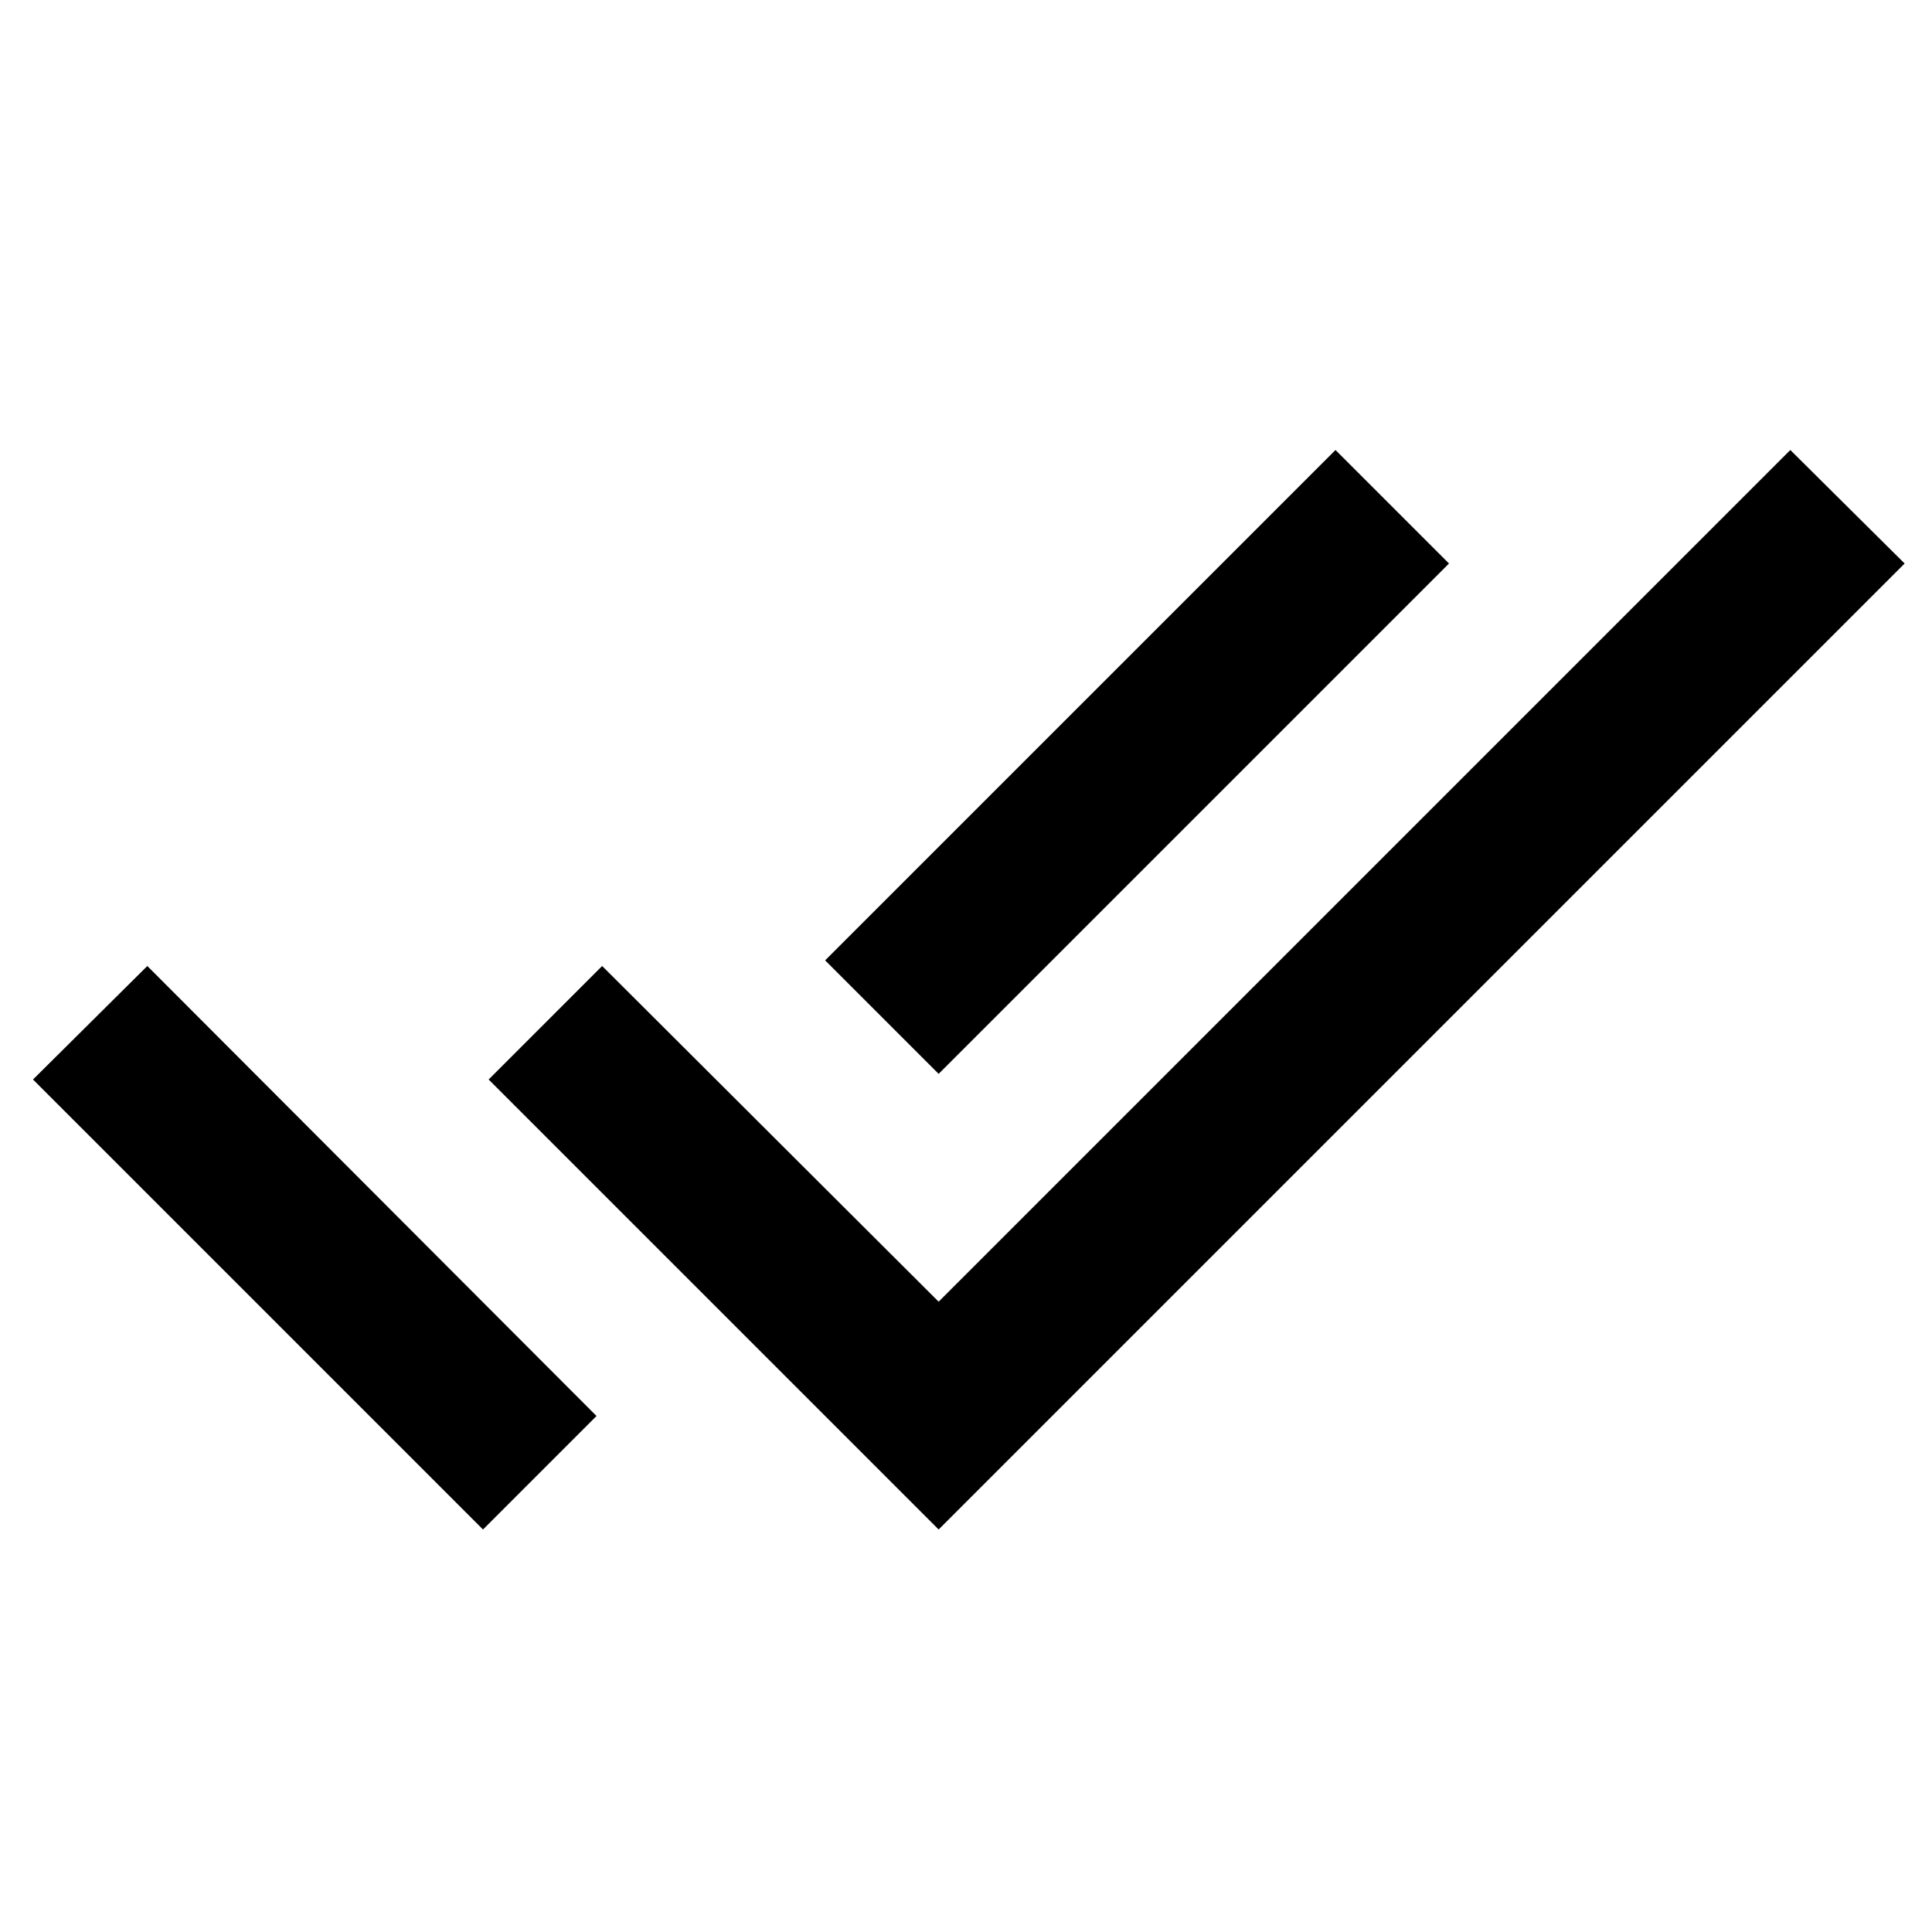
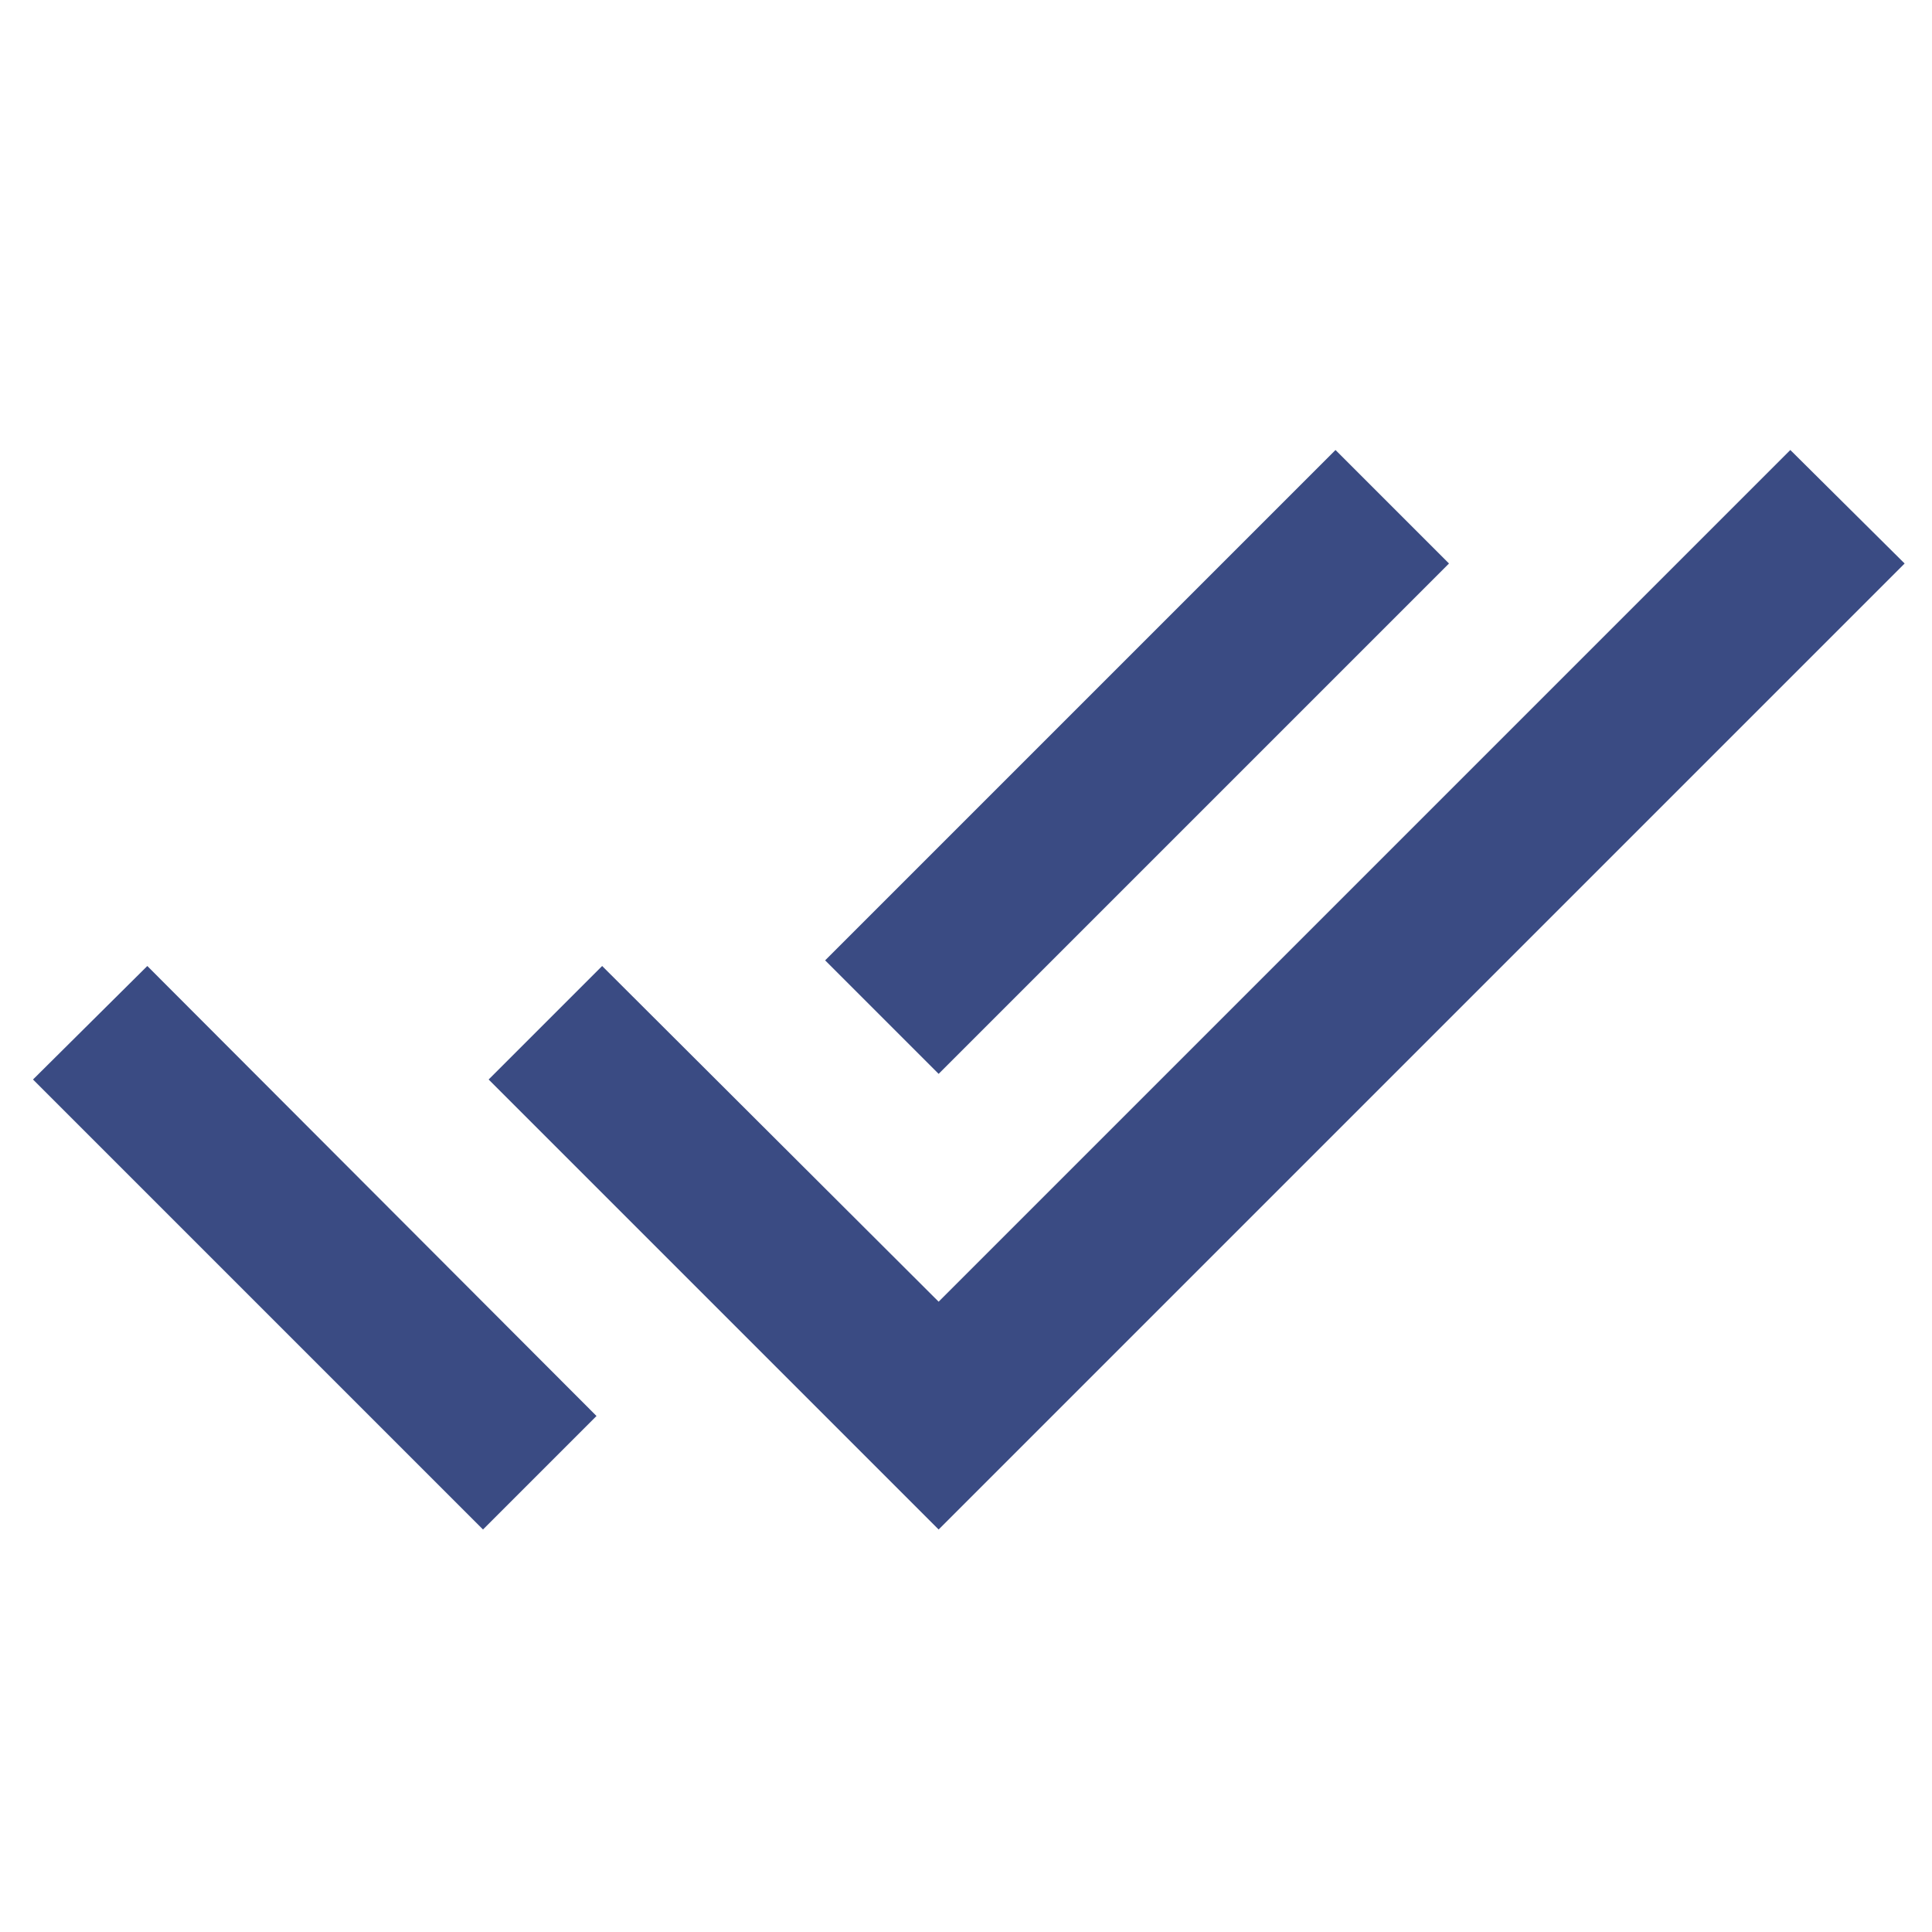
<svg xmlns="http://www.w3.org/2000/svg" class="stat-longserie" focusable="false" viewBox="0 0 24 24" aria-hidden="true">
-   <path d="M18 7l-1.41-1.41-6.34 6.34 1.41 1.41L18 7zm4.24-1.41L11.66 16.17 7.48 12l-1.41 1.41L11.66 19l12-12-1.42-1.41zM.41 13.41L6 19l1.41-1.41L1.83 12 .41 13.41z" />
+   <path fill="#3a4b83" d="M18 7l-1.41-1.41-6.34 6.34 1.41 1.41L18 7zm4.24-1.41L11.66 16.17 7.48 12l-1.41 1.41L11.66 19l12-12-1.42-1.41zM.41 13.41L6 19l1.41-1.41L1.83 12 .41 13.41z" />
</svg>
